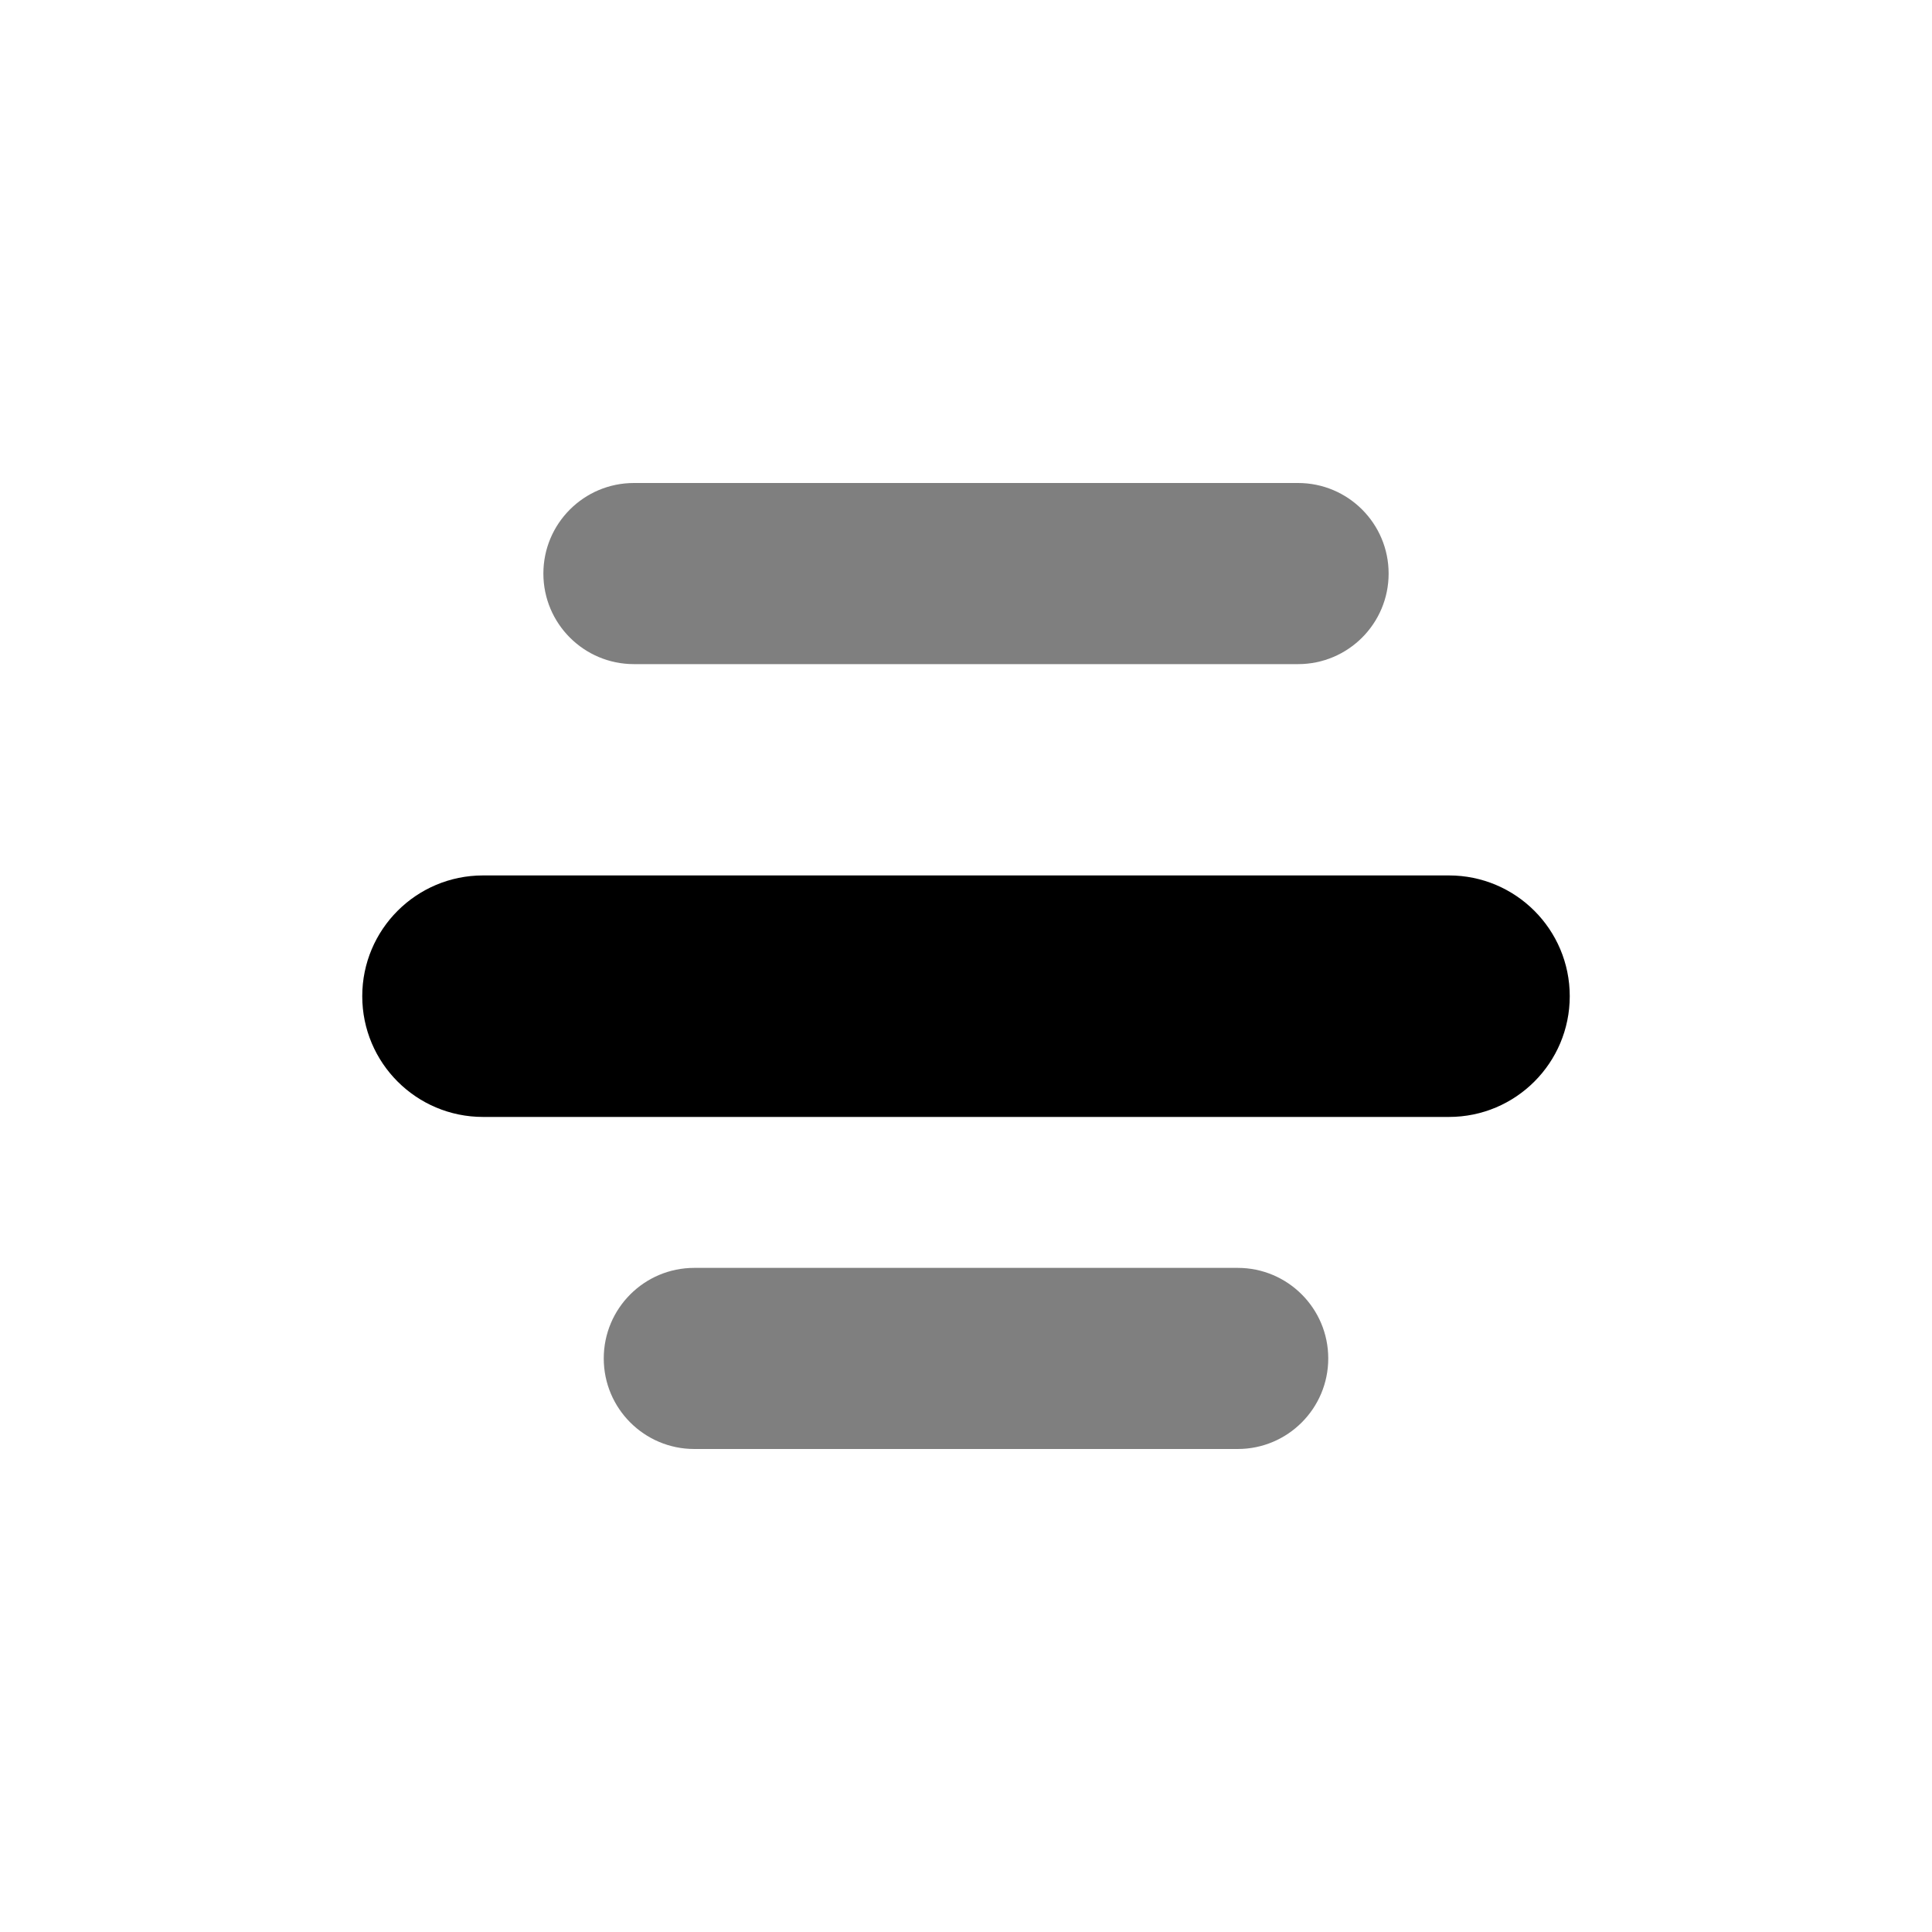
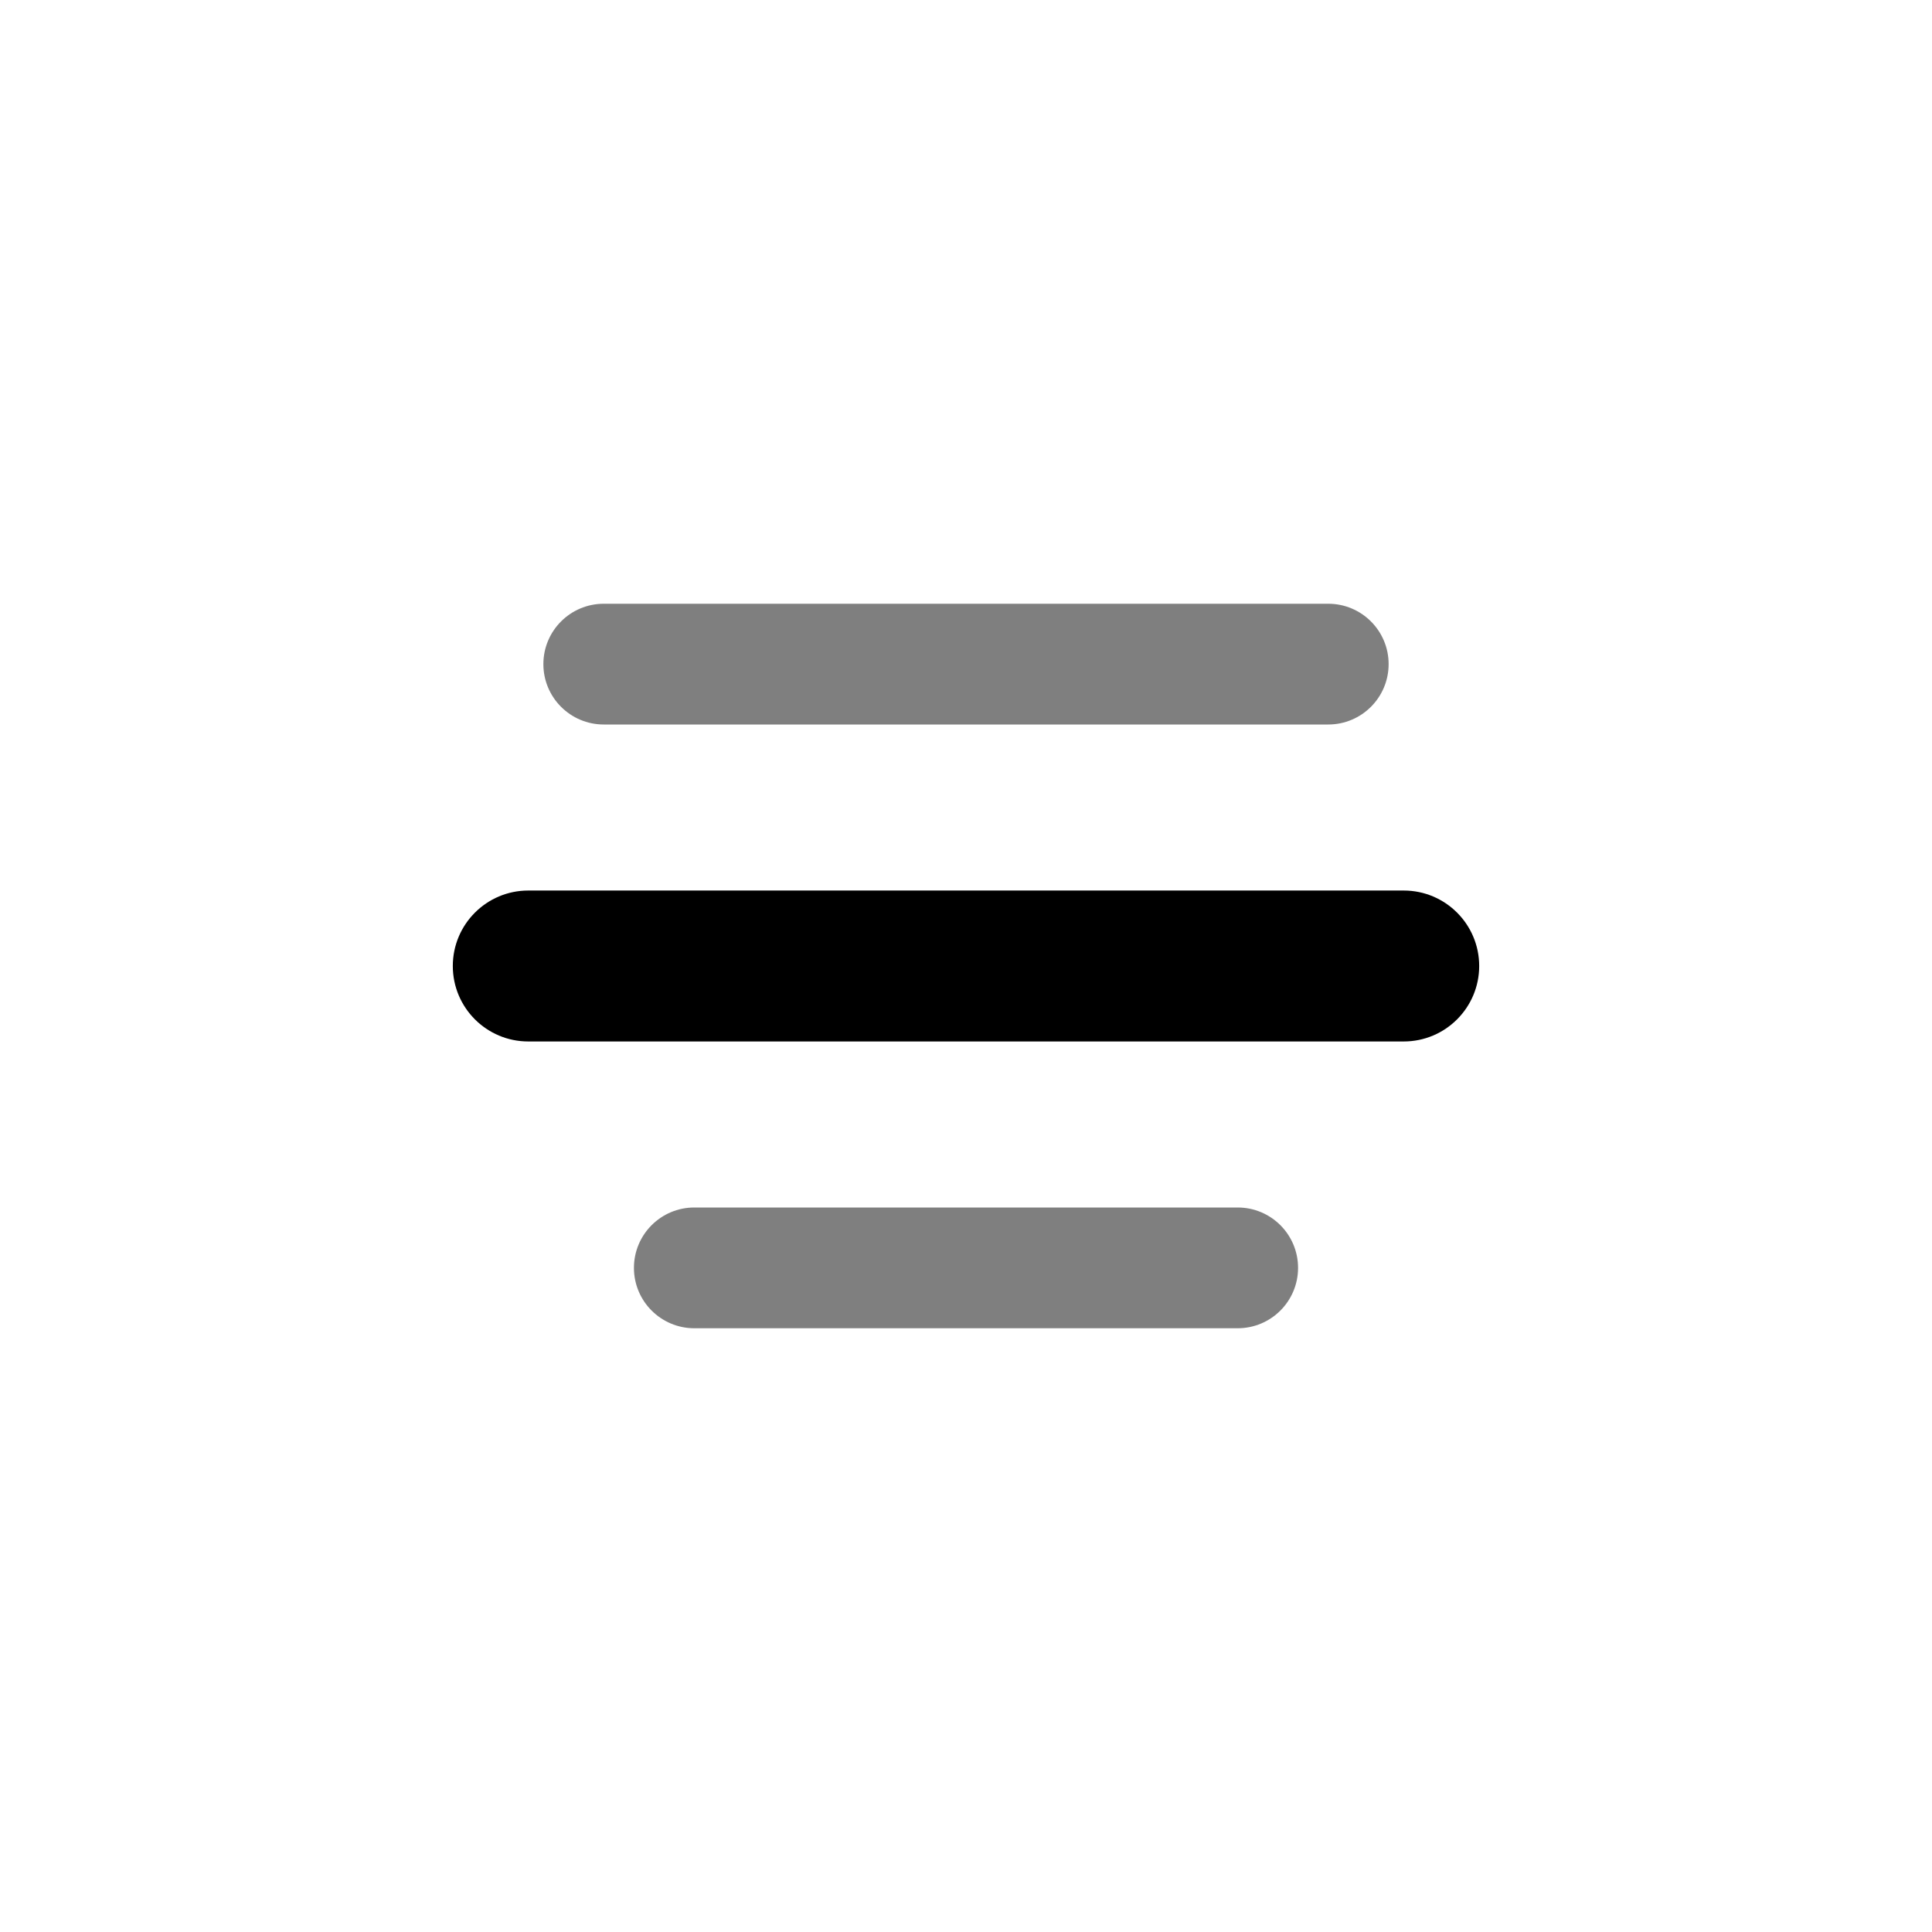
<svg xmlns="http://www.w3.org/2000/svg" width="16" height="16" viewBox="0 0 16 16">
  <g fill="currentColor">
-     <rect x="4.5" y="4" width="7" height="1.5" rx="0.75" opacity="0.5" />
-     <rect x="3" y="7.25" width="10" height="2" rx="1" />
-     <rect x="5" y="10.5" width="6" height="1.5" rx="0.75" opacity="0.5" />
+     <rect x="4.5" y="5" width="7" height="1" rx="0.5" opacity="0.5" />
+     <rect x="3.75" y="7.375" width="8.5" height="1.25" rx="0.625" />
+     <rect x="5.25" y="10" width="5.5" height="1" rx="0.5" opacity="0.5" />
  </g>
</svg>
